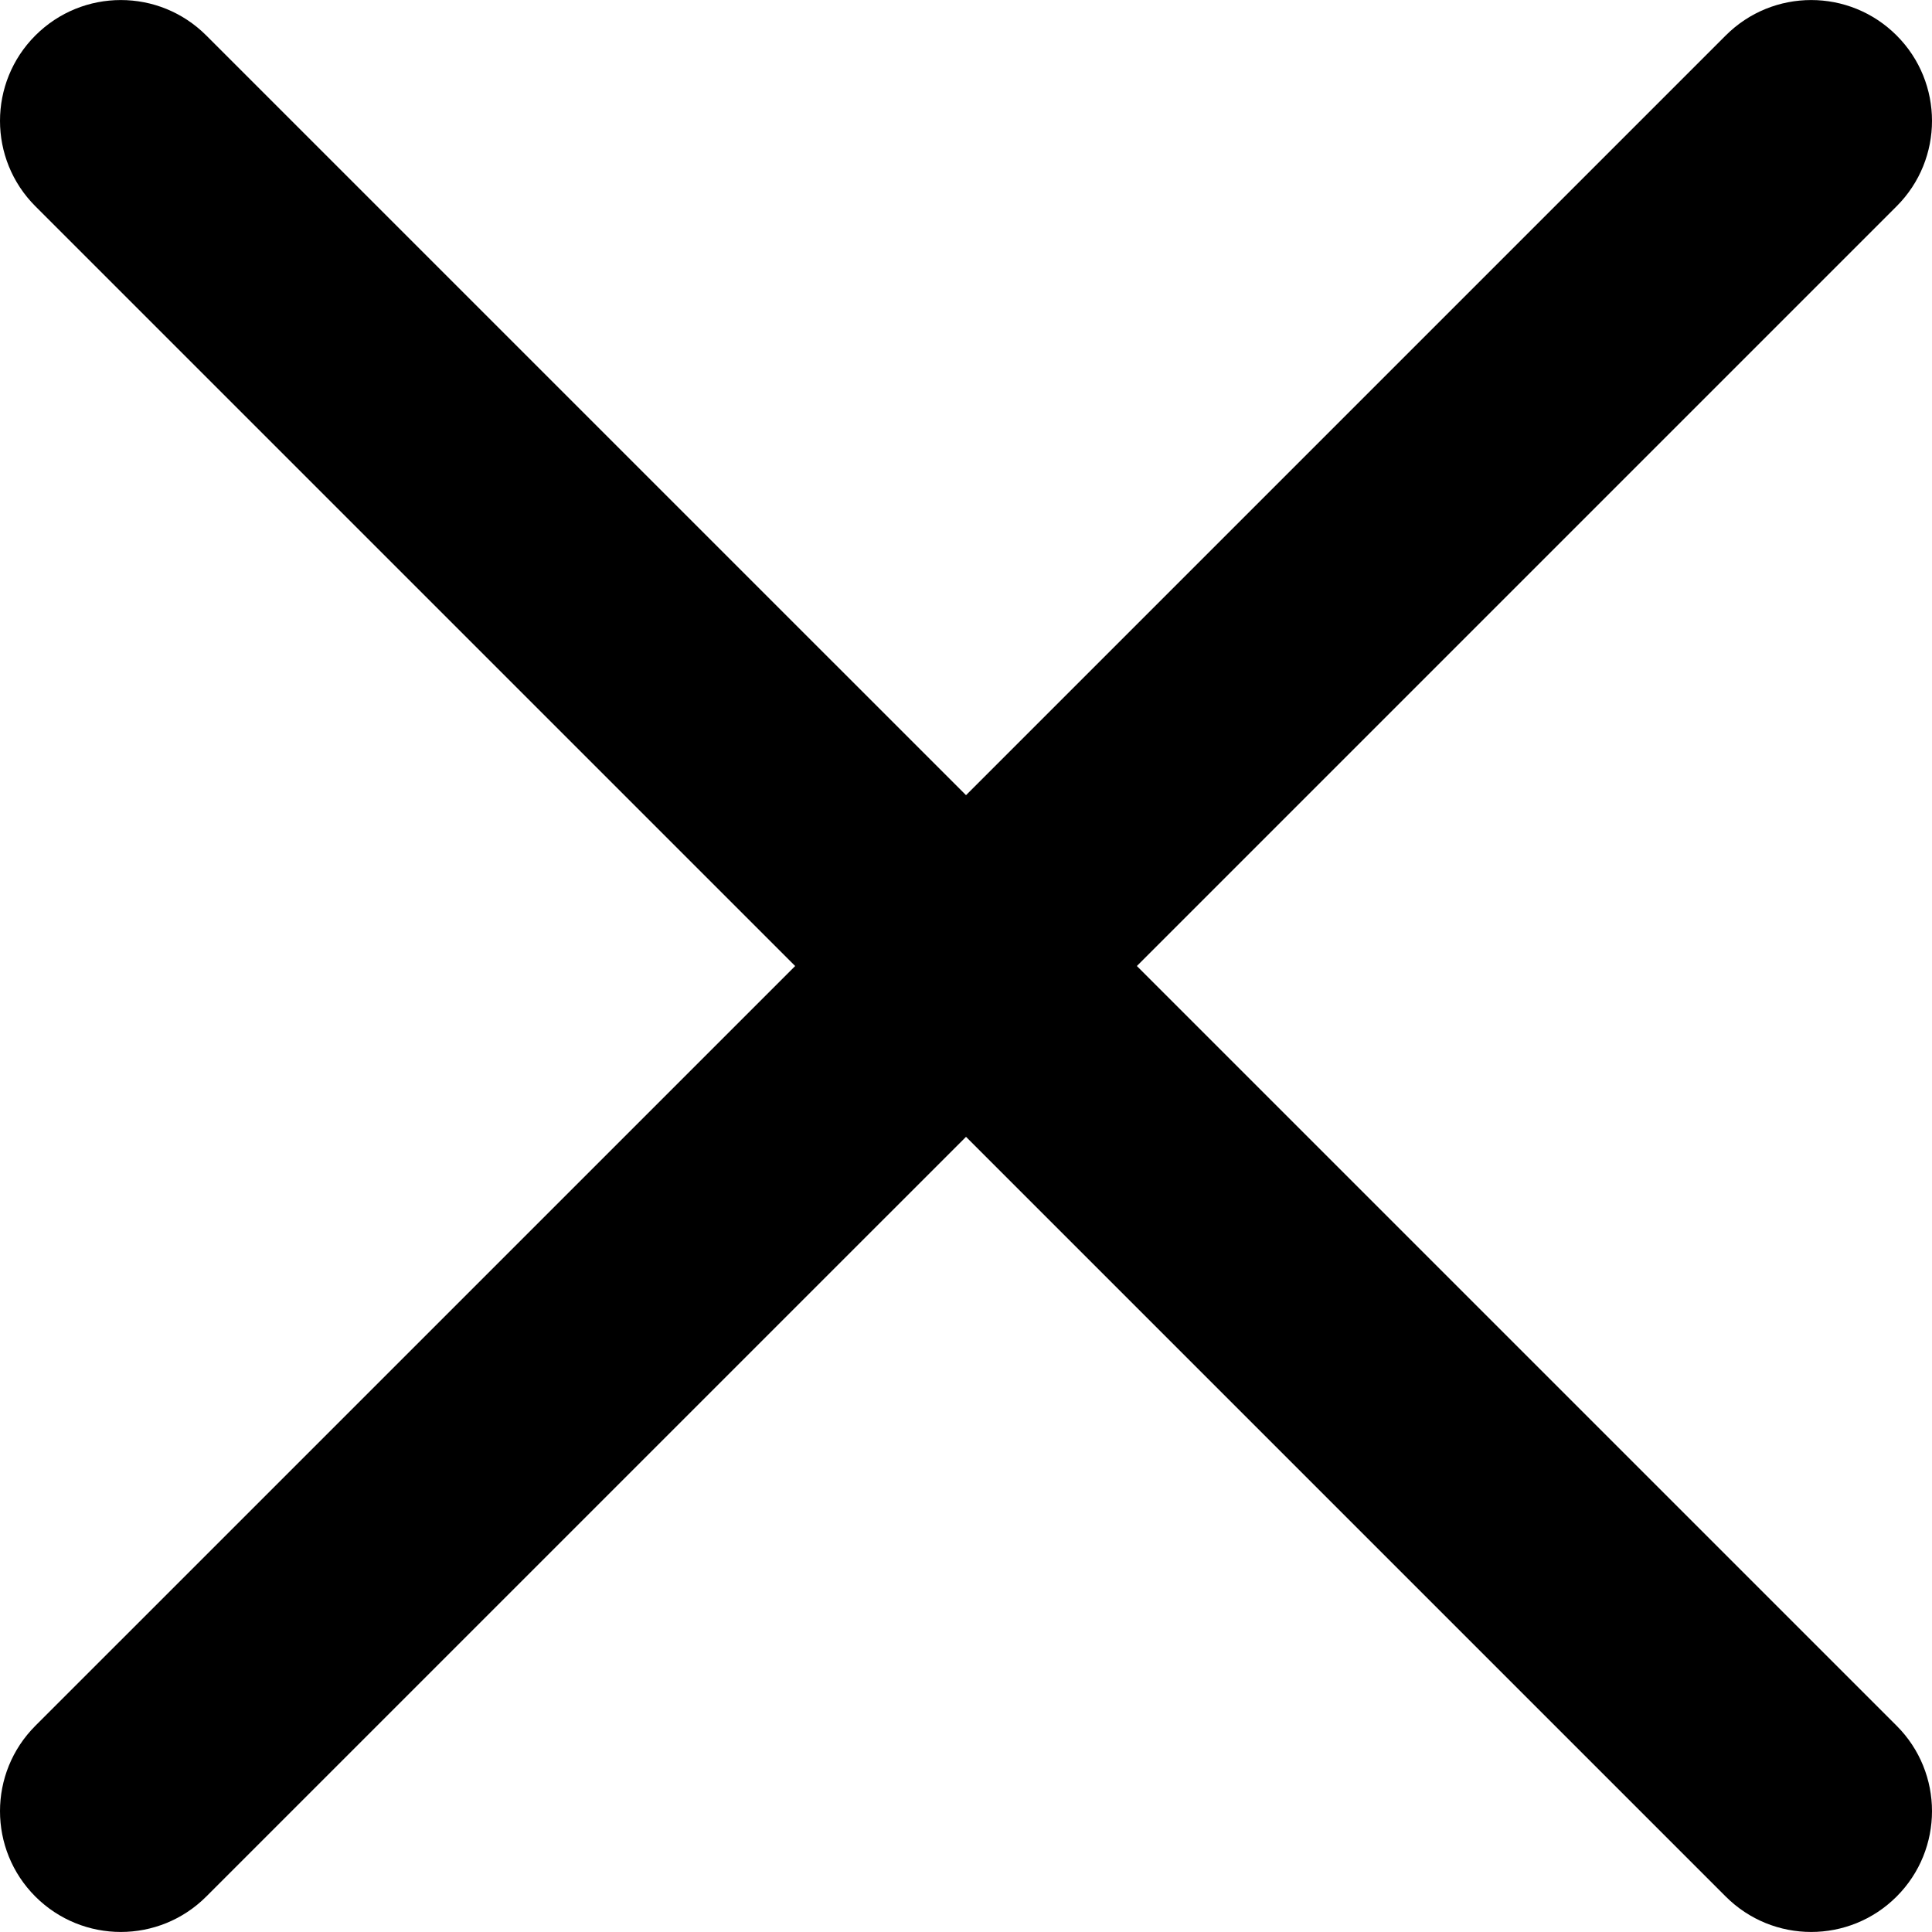
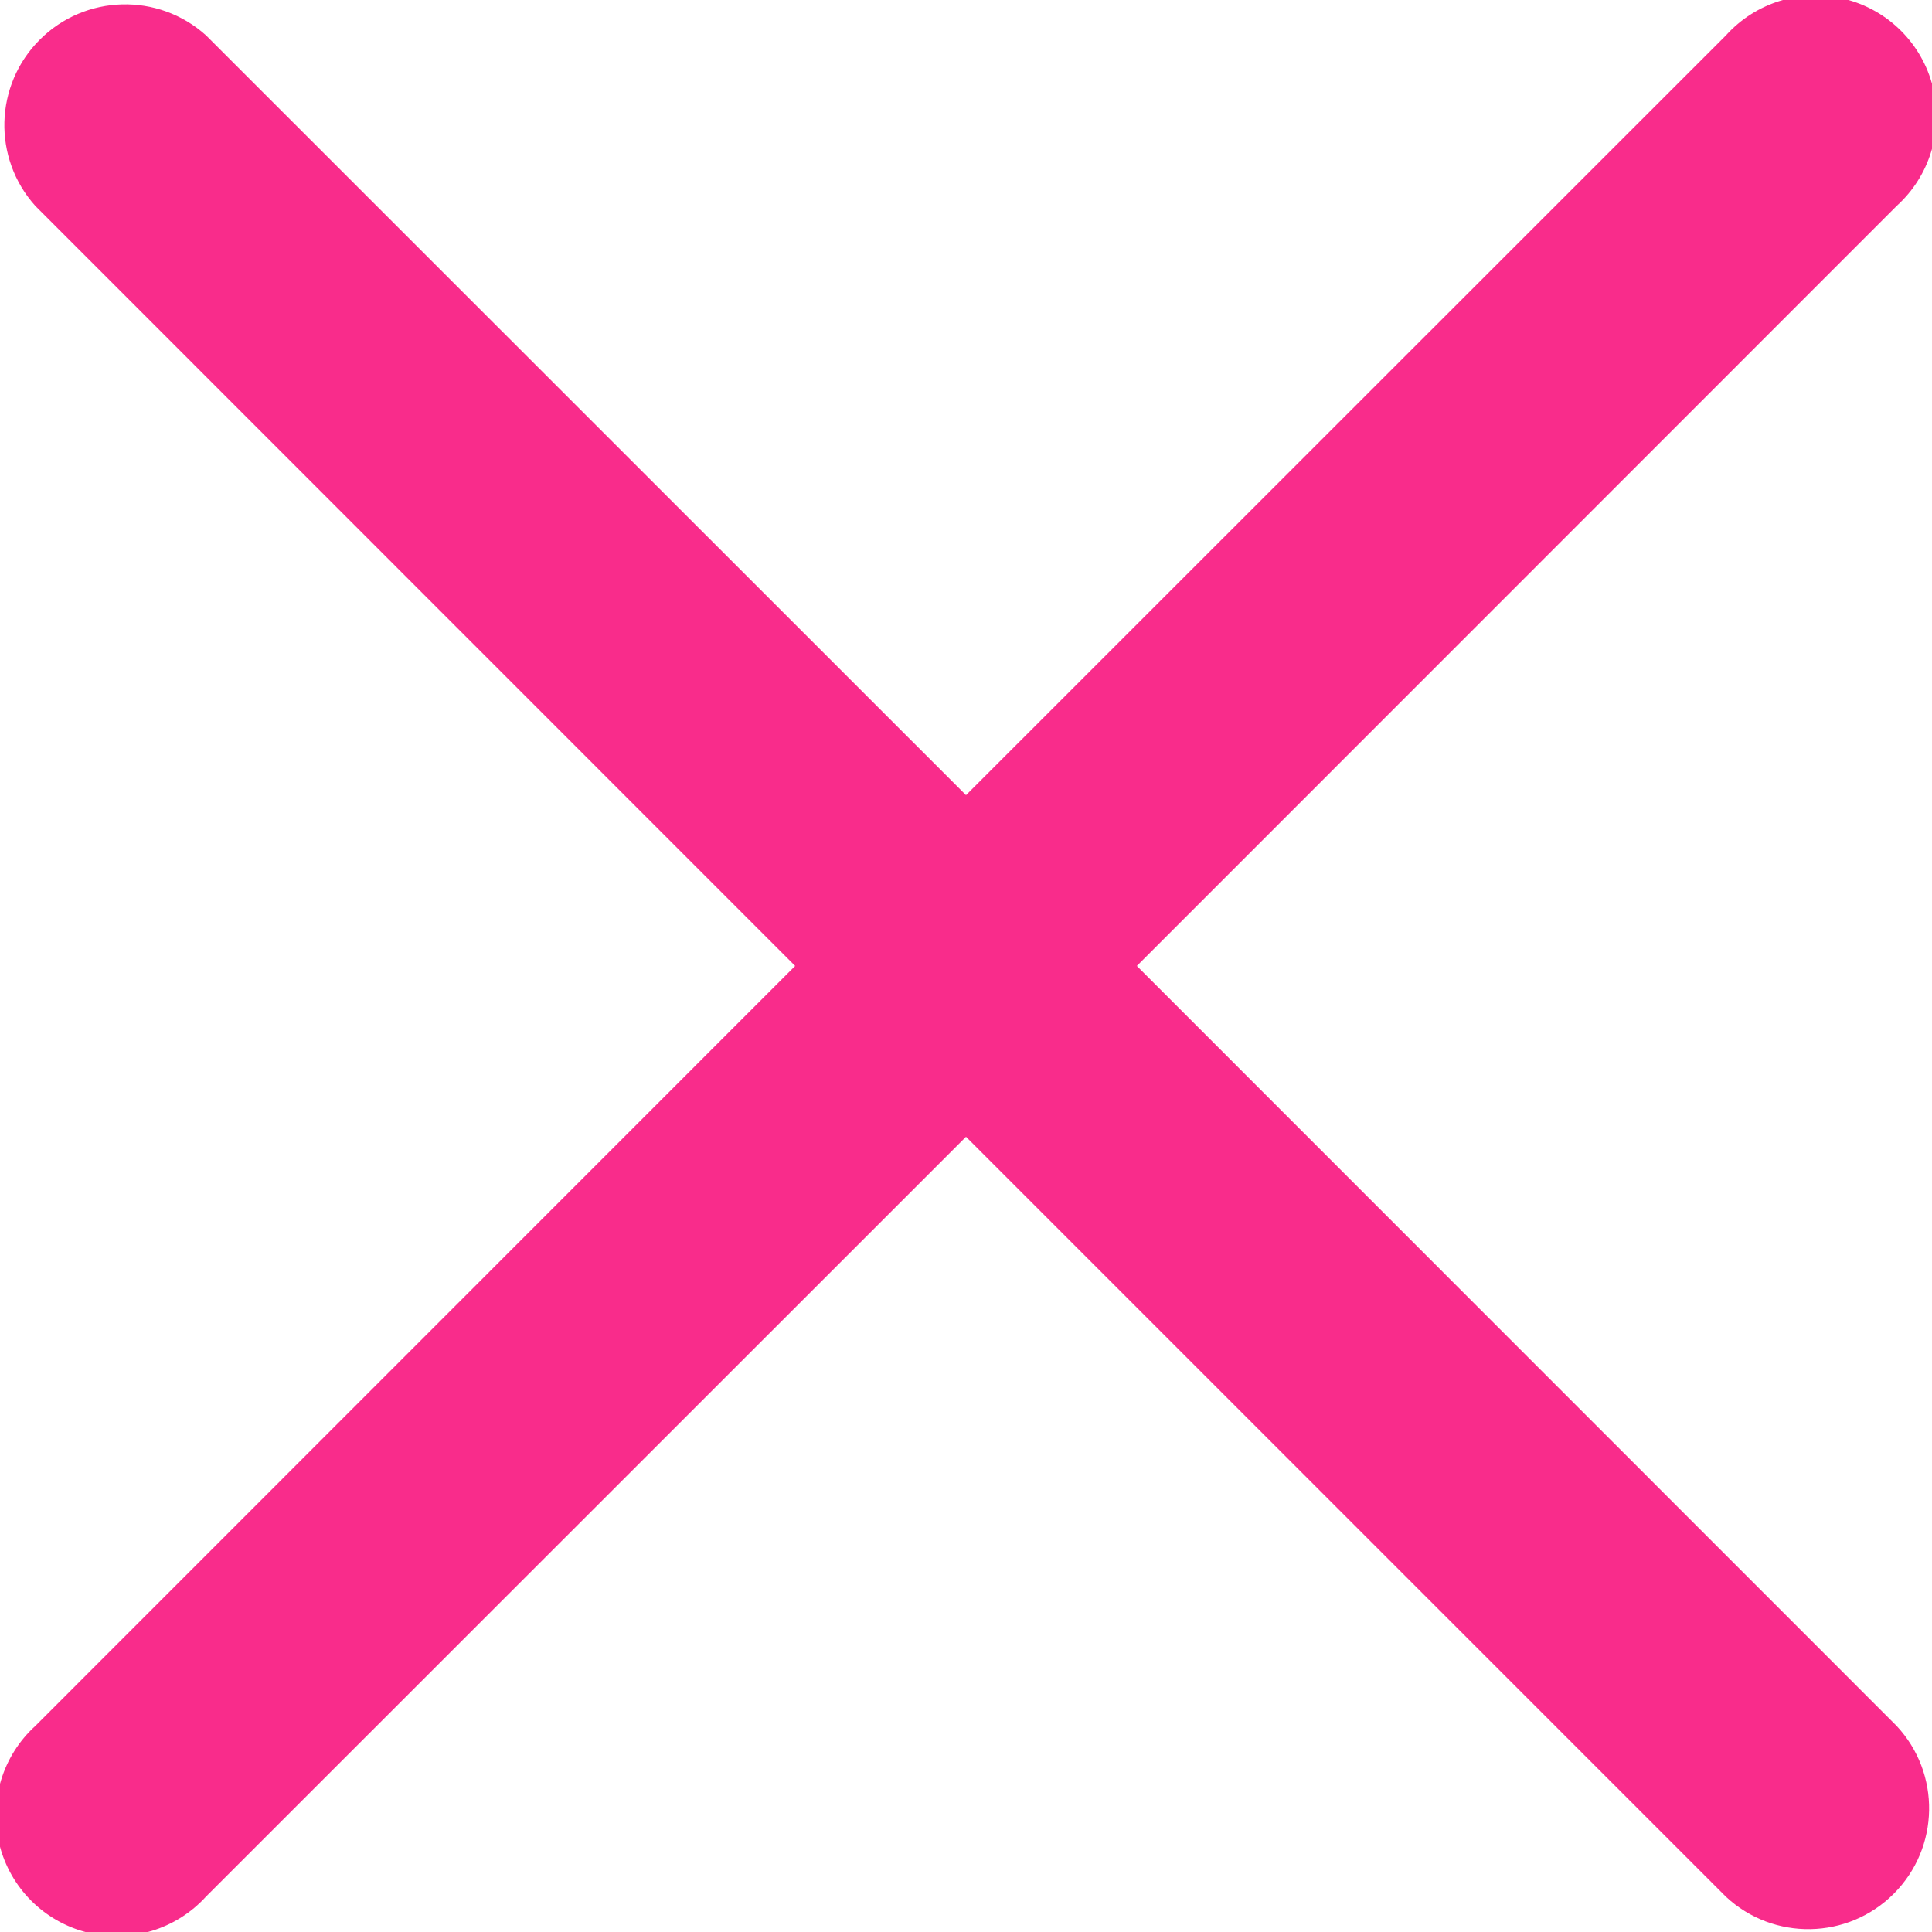
- <svg xmlns="http://www.w3.org/2000/svg" version="1.1" id="Capa_1" x="0px" y="0px" viewBox="0 0 47.971 47.971" style="enable-background:new 0 0 47.971 47.971;" xml:space="preserve">
-   <g>
-     <path d="M28.228,23.986L47.092,5.122c1.172-1.171,1.172-3.071,0-4.242c-1.172-1.172-3.07-1.172-4.242,0L23.986,19.744L5.121,0.88   c-1.172-1.172-3.07-1.172-4.242,0c-1.172,1.171-1.172,3.071,0,4.242l18.865,18.864L0.879,42.85c-1.172,1.171-1.172,3.071,0,4.242   C1.465,47.677,2.233,47.97,3,47.97s1.535-0.293,2.121-0.879l18.865-18.864L42.85,47.091c0.586,0.586,1.354,0.879,2.121,0.879   s1.535-0.293,2.121-0.879c1.172-1.171,1.172-3.071,0-4.242L28.228,23.986z" />
+ <svg xmlns="http://www.w3.org/2000/svg" width="30" height="29.999" viewBox="0 0 30 29.999">
+   <defs>
+     <style>
+       .cls-1 {
+         fill: #f92c8b;
+       }
+     </style>
+   </defs>
+   <g id="close" transform="translate(0 -0.001)">
+     <path id="Path_89" data-name="Path 89" class="cls-1" d="M17.653,15,29.45,3.2A1.876,1.876,0,1,0,26.8.551L15,12.348,3.2.551A1.876,1.876,0,0,0,.55,3.2L12.347,15,.55,26.8A1.876,1.876,0,1,0,3.2,29.45L15,17.653l11.8,11.8A1.876,1.876,0,0,0,29.45,26.8Z" transform="translate(0 0)" />
  </g>
-   <g>
- </g>
-   <g>
- </g>
-   <g>
- </g>
-   <g>
- </g>
-   <g>
- </g>
-   <g>
- </g>
-   <g>
- </g>
-   <g>
- </g>
-   <g>
- </g>
-   <g>
- </g>
-   <g>
- </g>
-   <g>
- </g>
-   <g>
- </g>
-   <g>
- </g>
-   <g>
- </g>
</svg>
